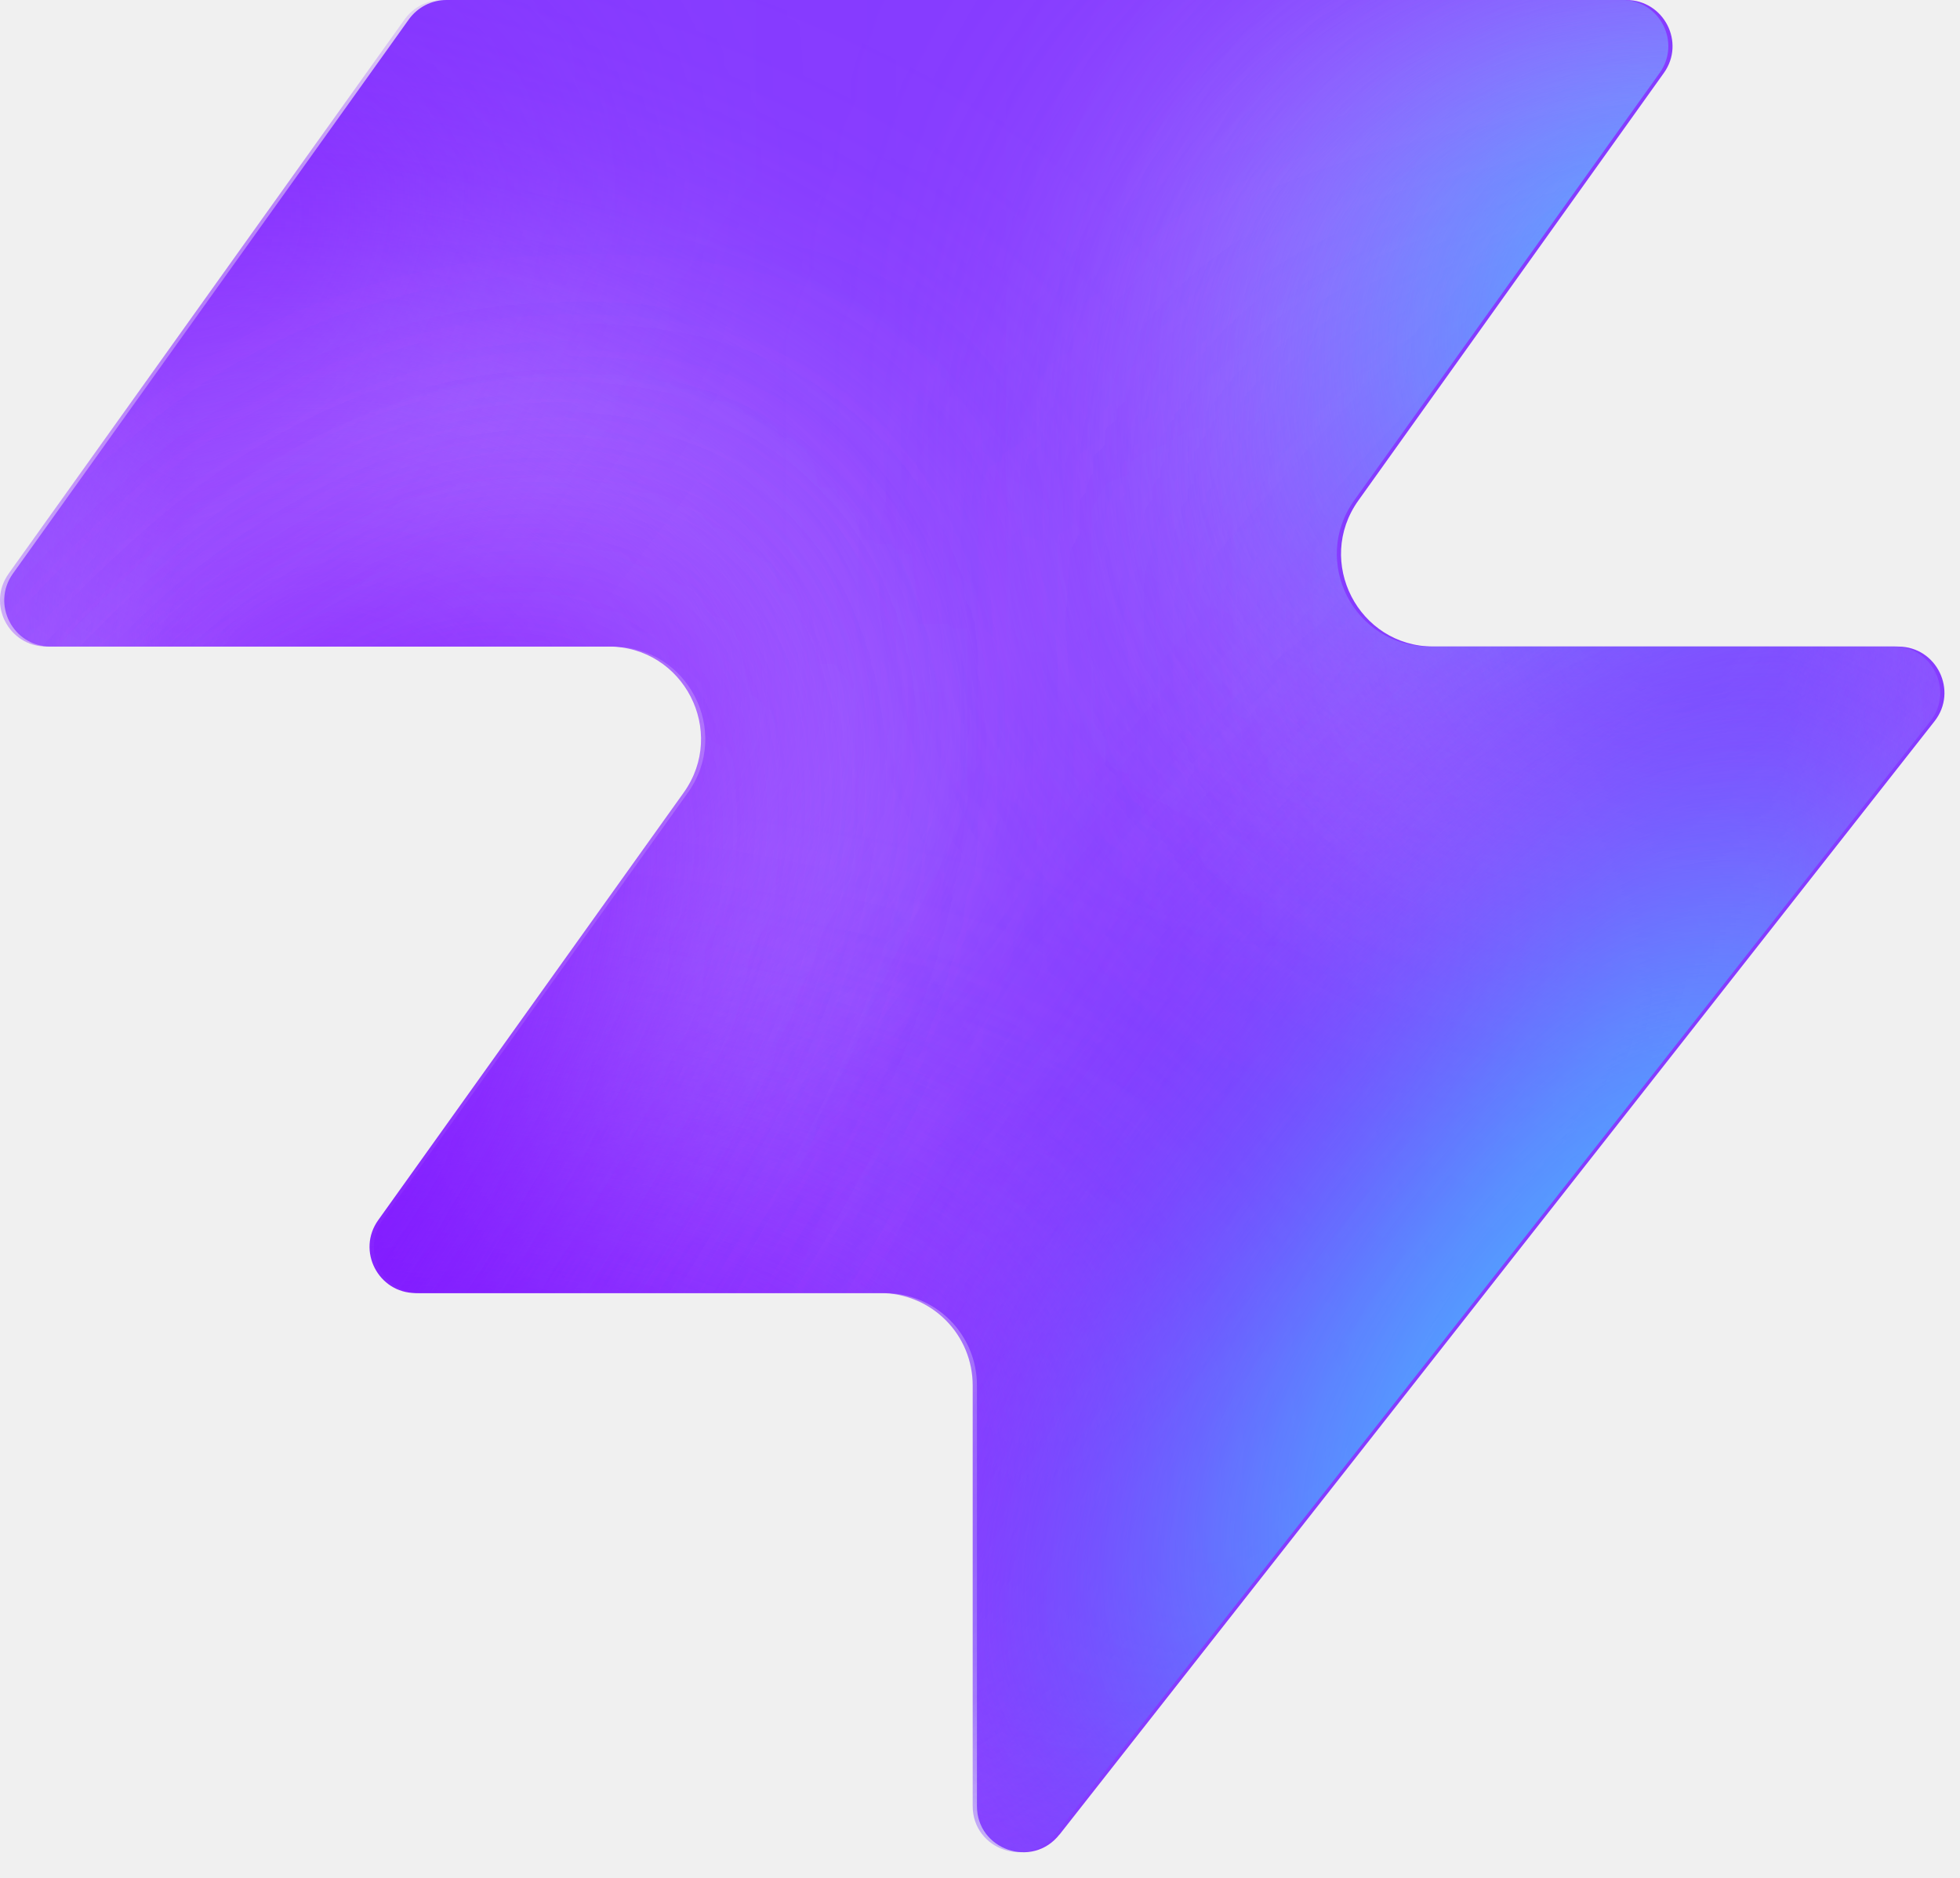
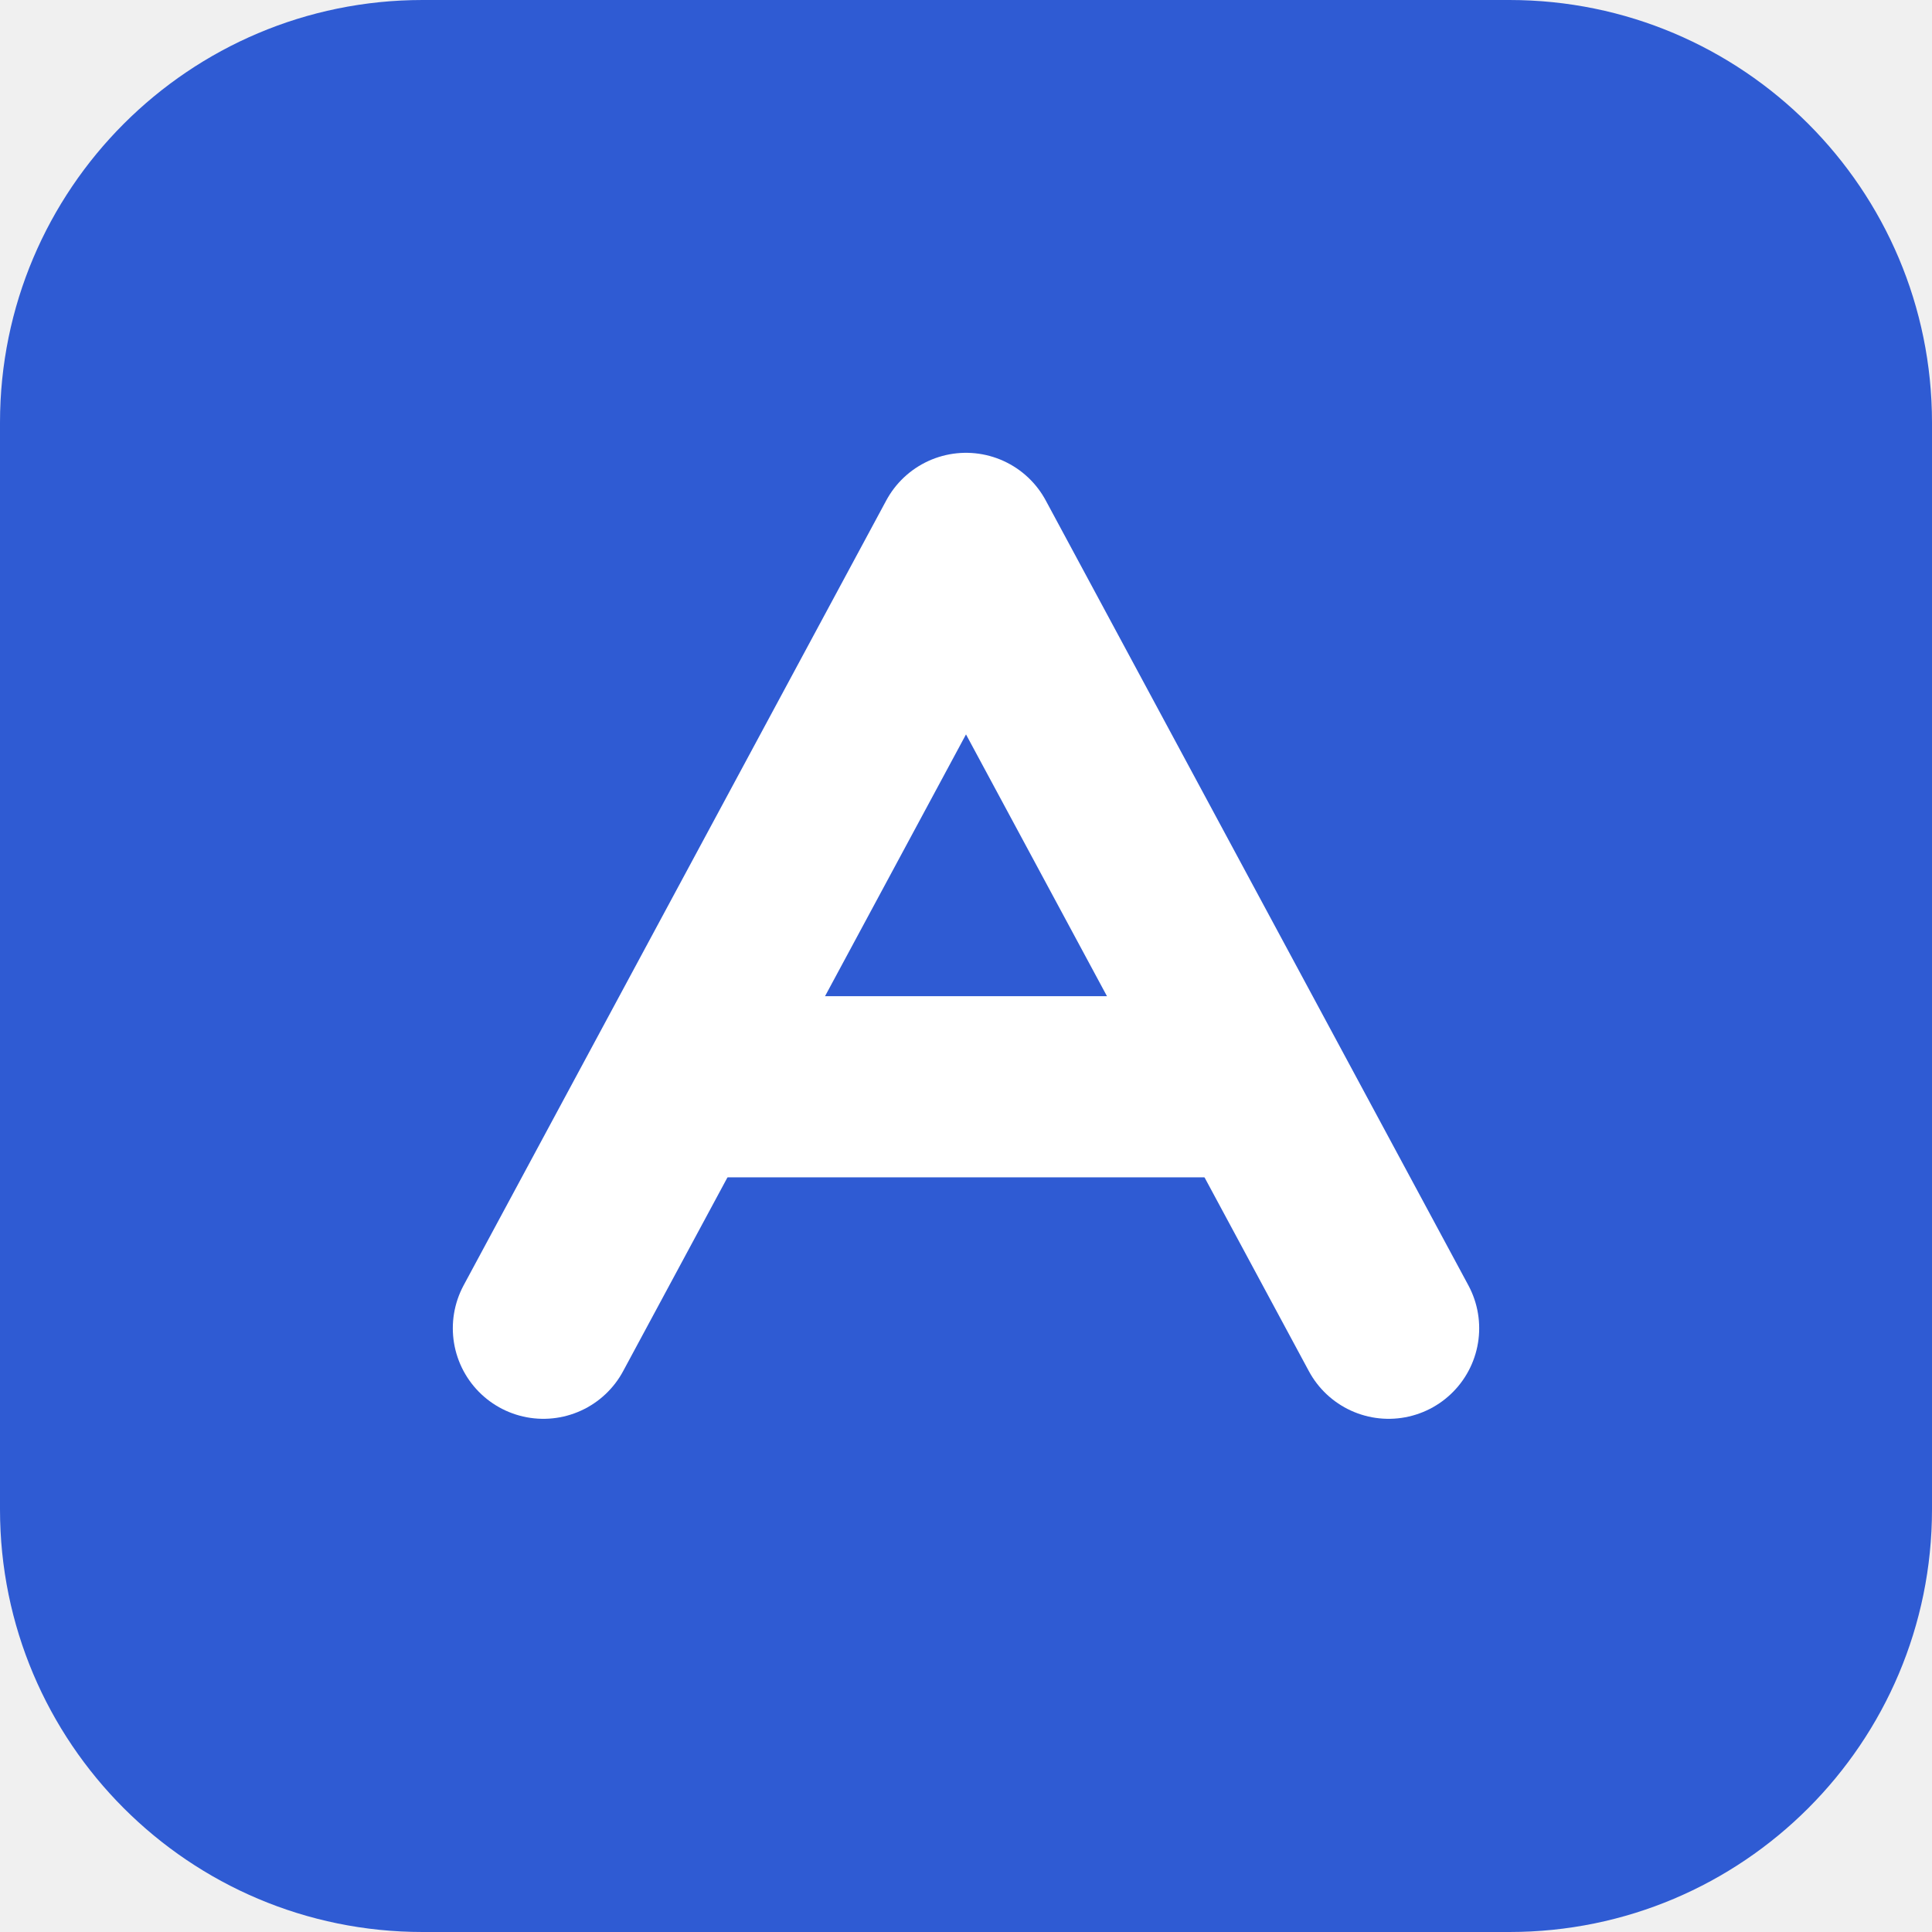
- <svg xmlns="http://www.w3.org/2000/svg" width="48" height="46" fill="none" viewBox="0 0 48 46">
-   <path fill="#863bff" d="M25.946 44.938c-.664.845-2.021.375-2.021-.698V33.937a2.26 2.26 0 0 0-2.262-2.262H10.287c-.92 0-1.456-1.04-.92-1.788l7.48-10.471c1.07-1.497 0-3.578-1.842-3.578H1.237c-.92 0-1.456-1.04-.92-1.788L10.013.474c.214-.297.556-.474.92-.474h28.894c.92 0 1.456 1.04.92 1.788l-7.48 10.471c-1.07 1.498 0 3.579 1.842 3.579h11.377c.943 0 1.473 1.088.89 1.83L25.947 44.94z" style="fill:#863bff;fill:color(display-p3 .525 .23 1);fill-opacity:1" />
-   <mask id="a" width="48" height="46" x="0" y="0" maskUnits="userSpaceOnUse" style="mask-type:alpha">
-     <path fill="#000" d="M25.842 44.938c-.664.844-2.021.375-2.021-.698V33.937a2.26 2.26 0 0 0-2.262-2.262H10.183c-.92 0-1.456-1.04-.92-1.788l7.48-10.471c1.07-1.498 0-3.579-1.842-3.579H1.133c-.92 0-1.456-1.04-.92-1.787L9.91.473c.214-.297.556-.474.92-.474h28.894c.92 0 1.456 1.04.92 1.788l-7.48 10.471c-1.07 1.498 0 3.578 1.842 3.578h11.377c.943 0 1.473 1.088.89 1.832L25.843 44.94z" style="fill:#000;fill-opacity:1" />
-   </mask>
-   <g mask="url(#a)">
-     <g filter="url(#b)">
-       <ellipse cx="5.508" cy="14.704" fill="#ede6ff" rx="5.508" ry="14.704" style="fill:#ede6ff;fill:color(display-p3 .927 .903 1);fill-opacity:1" transform="matrix(.00324 1 1 -.00324 -4.47 31.516)" />
-     </g>
-     <g filter="url(#c)">
-       <ellipse cx="10.399" cy="29.851" fill="#ede6ff" rx="10.399" ry="29.851" style="fill:#ede6ff;fill:color(display-p3 .927 .903 1);fill-opacity:1" transform="matrix(.00324 1 1 -.00324 -39.328 7.883)" />
-     </g>
-     <g filter="url(#d)">
-       <ellipse cx="5.508" cy="30.487" fill="#7e14ff" rx="5.508" ry="30.487" style="fill:#7e14ff;fill:color(display-p3 .492 .077 1);fill-opacity:1" transform="rotate(89.814 -25.913 -14.639)scale(1 -1)" />
-     </g>
-     <g filter="url(#e)">
-       <ellipse cx="5.508" cy="30.599" fill="#7e14ff" rx="5.508" ry="30.599" style="fill:#7e14ff;fill:color(display-p3 .492 .077 1);fill-opacity:1" transform="rotate(89.814 -32.644 -3.334)scale(1 -1)" />
-     </g>
-     <g filter="url(#f)">
-       <ellipse cx="5.508" cy="30.599" fill="#7e14ff" rx="5.508" ry="30.599" style="fill:#7e14ff;fill:color(display-p3 .492 .077 1);fill-opacity:1" transform="matrix(.00324 1 1 -.00324 -34.34 30.47)" />
-     </g>
-     <g filter="url(#g)">
-       <ellipse cx="14.072" cy="22.078" fill="#ede6ff" rx="14.072" ry="22.078" style="fill:#ede6ff;fill:color(display-p3 .927 .903 1);fill-opacity:1" transform="rotate(93.35 24.506 48.493)scale(-1 1)" />
-     </g>
-     <g filter="url(#h)">
-       <ellipse cx="3.47" cy="21.501" fill="#7e14ff" rx="3.47" ry="21.501" style="fill:#7e14ff;fill:color(display-p3 .492 .077 1);fill-opacity:1" transform="rotate(89.009 28.708 47.59)scale(-1 1)" />
-     </g>
-     <g filter="url(#i)">
-       <ellipse cx="3.47" cy="21.501" fill="#7e14ff" rx="3.47" ry="21.501" style="fill:#7e14ff;fill:color(display-p3 .492 .077 1);fill-opacity:1" transform="rotate(89.009 28.708 47.59)scale(-1 1)" />
-     </g>
-     <g filter="url(#j)">
-       <ellipse cx=".387" cy="8.972" fill="#7e14ff" rx="4.407" ry="29.108" style="fill:#7e14ff;fill:color(display-p3 .492 .077 1);fill-opacity:1" transform="rotate(39.51 .387 8.972)" />
-     </g>
-     <g filter="url(#k)">
-       <ellipse cx="47.523" cy="-6.092" fill="#7e14ff" rx="4.407" ry="29.108" style="fill:#7e14ff;fill:color(display-p3 .492 .077 1);fill-opacity:1" transform="rotate(37.892 47.523 -6.092)" />
-     </g>
-     <g filter="url(#l)">
-       <ellipse cx="41.412" cy="6.333" fill="#47bfff" rx="5.971" ry="9.665" style="fill:#47bfff;fill:color(display-p3 .28 .748 1);fill-opacity:1" transform="rotate(37.892 41.412 6.333)" />
-     </g>
-     <g filter="url(#m)">
-       <ellipse cx="-1.879" cy="38.332" fill="#7e14ff" rx="4.407" ry="29.108" style="fill:#7e14ff;fill:color(display-p3 .492 .077 1);fill-opacity:1" transform="rotate(37.892 -1.88 38.332)" />
-     </g>
-     <g filter="url(#n)">
-       <ellipse cx="-1.879" cy="38.332" fill="#7e14ff" rx="4.407" ry="29.108" style="fill:#7e14ff;fill:color(display-p3 .492 .077 1);fill-opacity:1" transform="rotate(37.892 -1.88 38.332)" />
-     </g>
-     <g filter="url(#o)">
-       <ellipse cx="35.651" cy="29.907" fill="#7e14ff" rx="4.407" ry="29.108" style="fill:#7e14ff;fill:color(display-p3 .492 .077 1);fill-opacity:1" transform="rotate(37.892 35.651 29.907)" />
-     </g>
-     <g filter="url(#p)">
-       <ellipse cx="38.418" cy="32.4" fill="#47bfff" rx="5.971" ry="15.297" style="fill:#47bfff;fill:color(display-p3 .28 .748 1);fill-opacity:1" transform="rotate(37.892 38.418 32.4)" />
-     </g>
-   </g>
-   <defs>
-     <filter id="b" width="60.045" height="41.654" x="-19.77" y="16.149" color-interpolation-filters="sRGB" filterUnits="userSpaceOnUse">
-       <feFlood flood-opacity="0" result="BackgroundImageFix" />
-       <feBlend in="SourceGraphic" in2="BackgroundImageFix" result="shape" />
-       <feGaussianBlur result="effect1_foregroundBlur_2002_17158" stdDeviation="7.659" />
-     </filter>
-     <filter id="c" width="90.34" height="51.437" x="-54.613" y="-7.533" color-interpolation-filters="sRGB" filterUnits="userSpaceOnUse">
-       <feFlood flood-opacity="0" result="BackgroundImageFix" />
-       <feBlend in="SourceGraphic" in2="BackgroundImageFix" result="shape" />
-       <feGaussianBlur result="effect1_foregroundBlur_2002_17158" stdDeviation="7.659" />
-     </filter>
-     <filter id="d" width="79.355" height="29.4" x="-49.64" y="2.03" color-interpolation-filters="sRGB" filterUnits="userSpaceOnUse">
-       <feFlood flood-opacity="0" result="BackgroundImageFix" />
-       <feBlend in="SourceGraphic" in2="BackgroundImageFix" result="shape" />
-       <feGaussianBlur result="effect1_foregroundBlur_2002_17158" stdDeviation="4.596" />
-     </filter>
-     <filter id="e" width="79.579" height="29.4" x="-45.045" y="20.029" color-interpolation-filters="sRGB" filterUnits="userSpaceOnUse">
-       <feFlood flood-opacity="0" result="BackgroundImageFix" />
-       <feBlend in="SourceGraphic" in2="BackgroundImageFix" result="shape" />
-       <feGaussianBlur result="effect1_foregroundBlur_2002_17158" stdDeviation="4.596" />
-     </filter>
-     <filter id="f" width="79.579" height="29.4" x="-43.513" y="21.178" color-interpolation-filters="sRGB" filterUnits="userSpaceOnUse">
-       <feFlood flood-opacity="0" result="BackgroundImageFix" />
-       <feBlend in="SourceGraphic" in2="BackgroundImageFix" result="shape" />
-       <feGaussianBlur result="effect1_foregroundBlur_2002_17158" stdDeviation="4.596" />
-     </filter>
-     <filter id="g" width="74.749" height="58.852" x="15.756" y="-17.901" color-interpolation-filters="sRGB" filterUnits="userSpaceOnUse">
-       <feFlood flood-opacity="0" result="BackgroundImageFix" />
-       <feBlend in="SourceGraphic" in2="BackgroundImageFix" result="shape" />
-       <feGaussianBlur result="effect1_foregroundBlur_2002_17158" stdDeviation="7.659" />
-     </filter>
-     <filter id="h" width="61.377" height="25.362" x="23.548" y="2.284" color-interpolation-filters="sRGB" filterUnits="userSpaceOnUse">
-       <feFlood flood-opacity="0" result="BackgroundImageFix" />
-       <feBlend in="SourceGraphic" in2="BackgroundImageFix" result="shape" />
-       <feGaussianBlur result="effect1_foregroundBlur_2002_17158" stdDeviation="4.596" />
-     </filter>
-     <filter id="i" width="61.377" height="25.362" x="23.548" y="2.284" color-interpolation-filters="sRGB" filterUnits="userSpaceOnUse">
-       <feFlood flood-opacity="0" result="BackgroundImageFix" />
-       <feBlend in="SourceGraphic" in2="BackgroundImageFix" result="shape" />
-       <feGaussianBlur result="effect1_foregroundBlur_2002_17158" stdDeviation="4.596" />
-     </filter>
-     <filter id="j" width="56.045" height="63.649" x="-27.636" y="-22.853" color-interpolation-filters="sRGB" filterUnits="userSpaceOnUse">
-       <feFlood flood-opacity="0" result="BackgroundImageFix" />
-       <feBlend in="SourceGraphic" in2="BackgroundImageFix" result="shape" />
-       <feGaussianBlur result="effect1_foregroundBlur_2002_17158" stdDeviation="4.596" />
-     </filter>
-     <filter id="k" width="54.814" height="64.646" x="20.116" y="-38.415" color-interpolation-filters="sRGB" filterUnits="userSpaceOnUse">
-       <feFlood flood-opacity="0" result="BackgroundImageFix" />
-       <feBlend in="SourceGraphic" in2="BackgroundImageFix" result="shape" />
-       <feGaussianBlur result="effect1_foregroundBlur_2002_17158" stdDeviation="4.596" />
-     </filter>
-     <filter id="l" width="33.541" height="35.313" x="24.641" y="-11.323" color-interpolation-filters="sRGB" filterUnits="userSpaceOnUse">
-       <feFlood flood-opacity="0" result="BackgroundImageFix" />
-       <feBlend in="SourceGraphic" in2="BackgroundImageFix" result="shape" />
-       <feGaussianBlur result="effect1_foregroundBlur_2002_17158" stdDeviation="4.596" />
-     </filter>
-     <filter id="m" width="54.814" height="64.646" x="-29.286" y="6.009" color-interpolation-filters="sRGB" filterUnits="userSpaceOnUse">
-       <feFlood flood-opacity="0" result="BackgroundImageFix" />
-       <feBlend in="SourceGraphic" in2="BackgroundImageFix" result="shape" />
-       <feGaussianBlur result="effect1_foregroundBlur_2002_17158" stdDeviation="4.596" />
-     </filter>
-     <filter id="n" width="54.814" height="64.646" x="-29.286" y="6.009" color-interpolation-filters="sRGB" filterUnits="userSpaceOnUse">
-       <feFlood flood-opacity="0" result="BackgroundImageFix" />
-       <feBlend in="SourceGraphic" in2="BackgroundImageFix" result="shape" />
-       <feGaussianBlur result="effect1_foregroundBlur_2002_17158" stdDeviation="4.596" />
-     </filter>
-     <filter id="o" width="54.814" height="64.646" x="8.244" y="-2.416" color-interpolation-filters="sRGB" filterUnits="userSpaceOnUse">
-       <feFlood flood-opacity="0" result="BackgroundImageFix" />
-       <feBlend in="SourceGraphic" in2="BackgroundImageFix" result="shape" />
-       <feGaussianBlur result="effect1_foregroundBlur_2002_17158" stdDeviation="4.596" />
-     </filter>
-     <filter id="p" width="39.409" height="43.623" x="18.713" y="10.588" color-interpolation-filters="sRGB" filterUnits="userSpaceOnUse">
-       <feFlood flood-opacity="0" result="BackgroundImageFix" />
-       <feBlend in="SourceGraphic" in2="BackgroundImageFix" result="shape" />
-       <feGaussianBlur result="effect1_foregroundBlur_2002_17158" stdDeviation="4.596" />
-     </filter>
-   </defs>
+ <svg xmlns="http://www.w3.org/2000/svg" viewBox="0 0 32 32">
+   <rect width="32" height="32" rx="7" fill="#2f5bd3" />
+   <path d="M9 22 16 9l7 13" fill="none" stroke="#fff" stroke-width="3" stroke-linecap="round" stroke-linejoin="round" />
+   <path d="M12 18h8" stroke="#fff" stroke-width="3" stroke-linecap="round" />
</svg>
